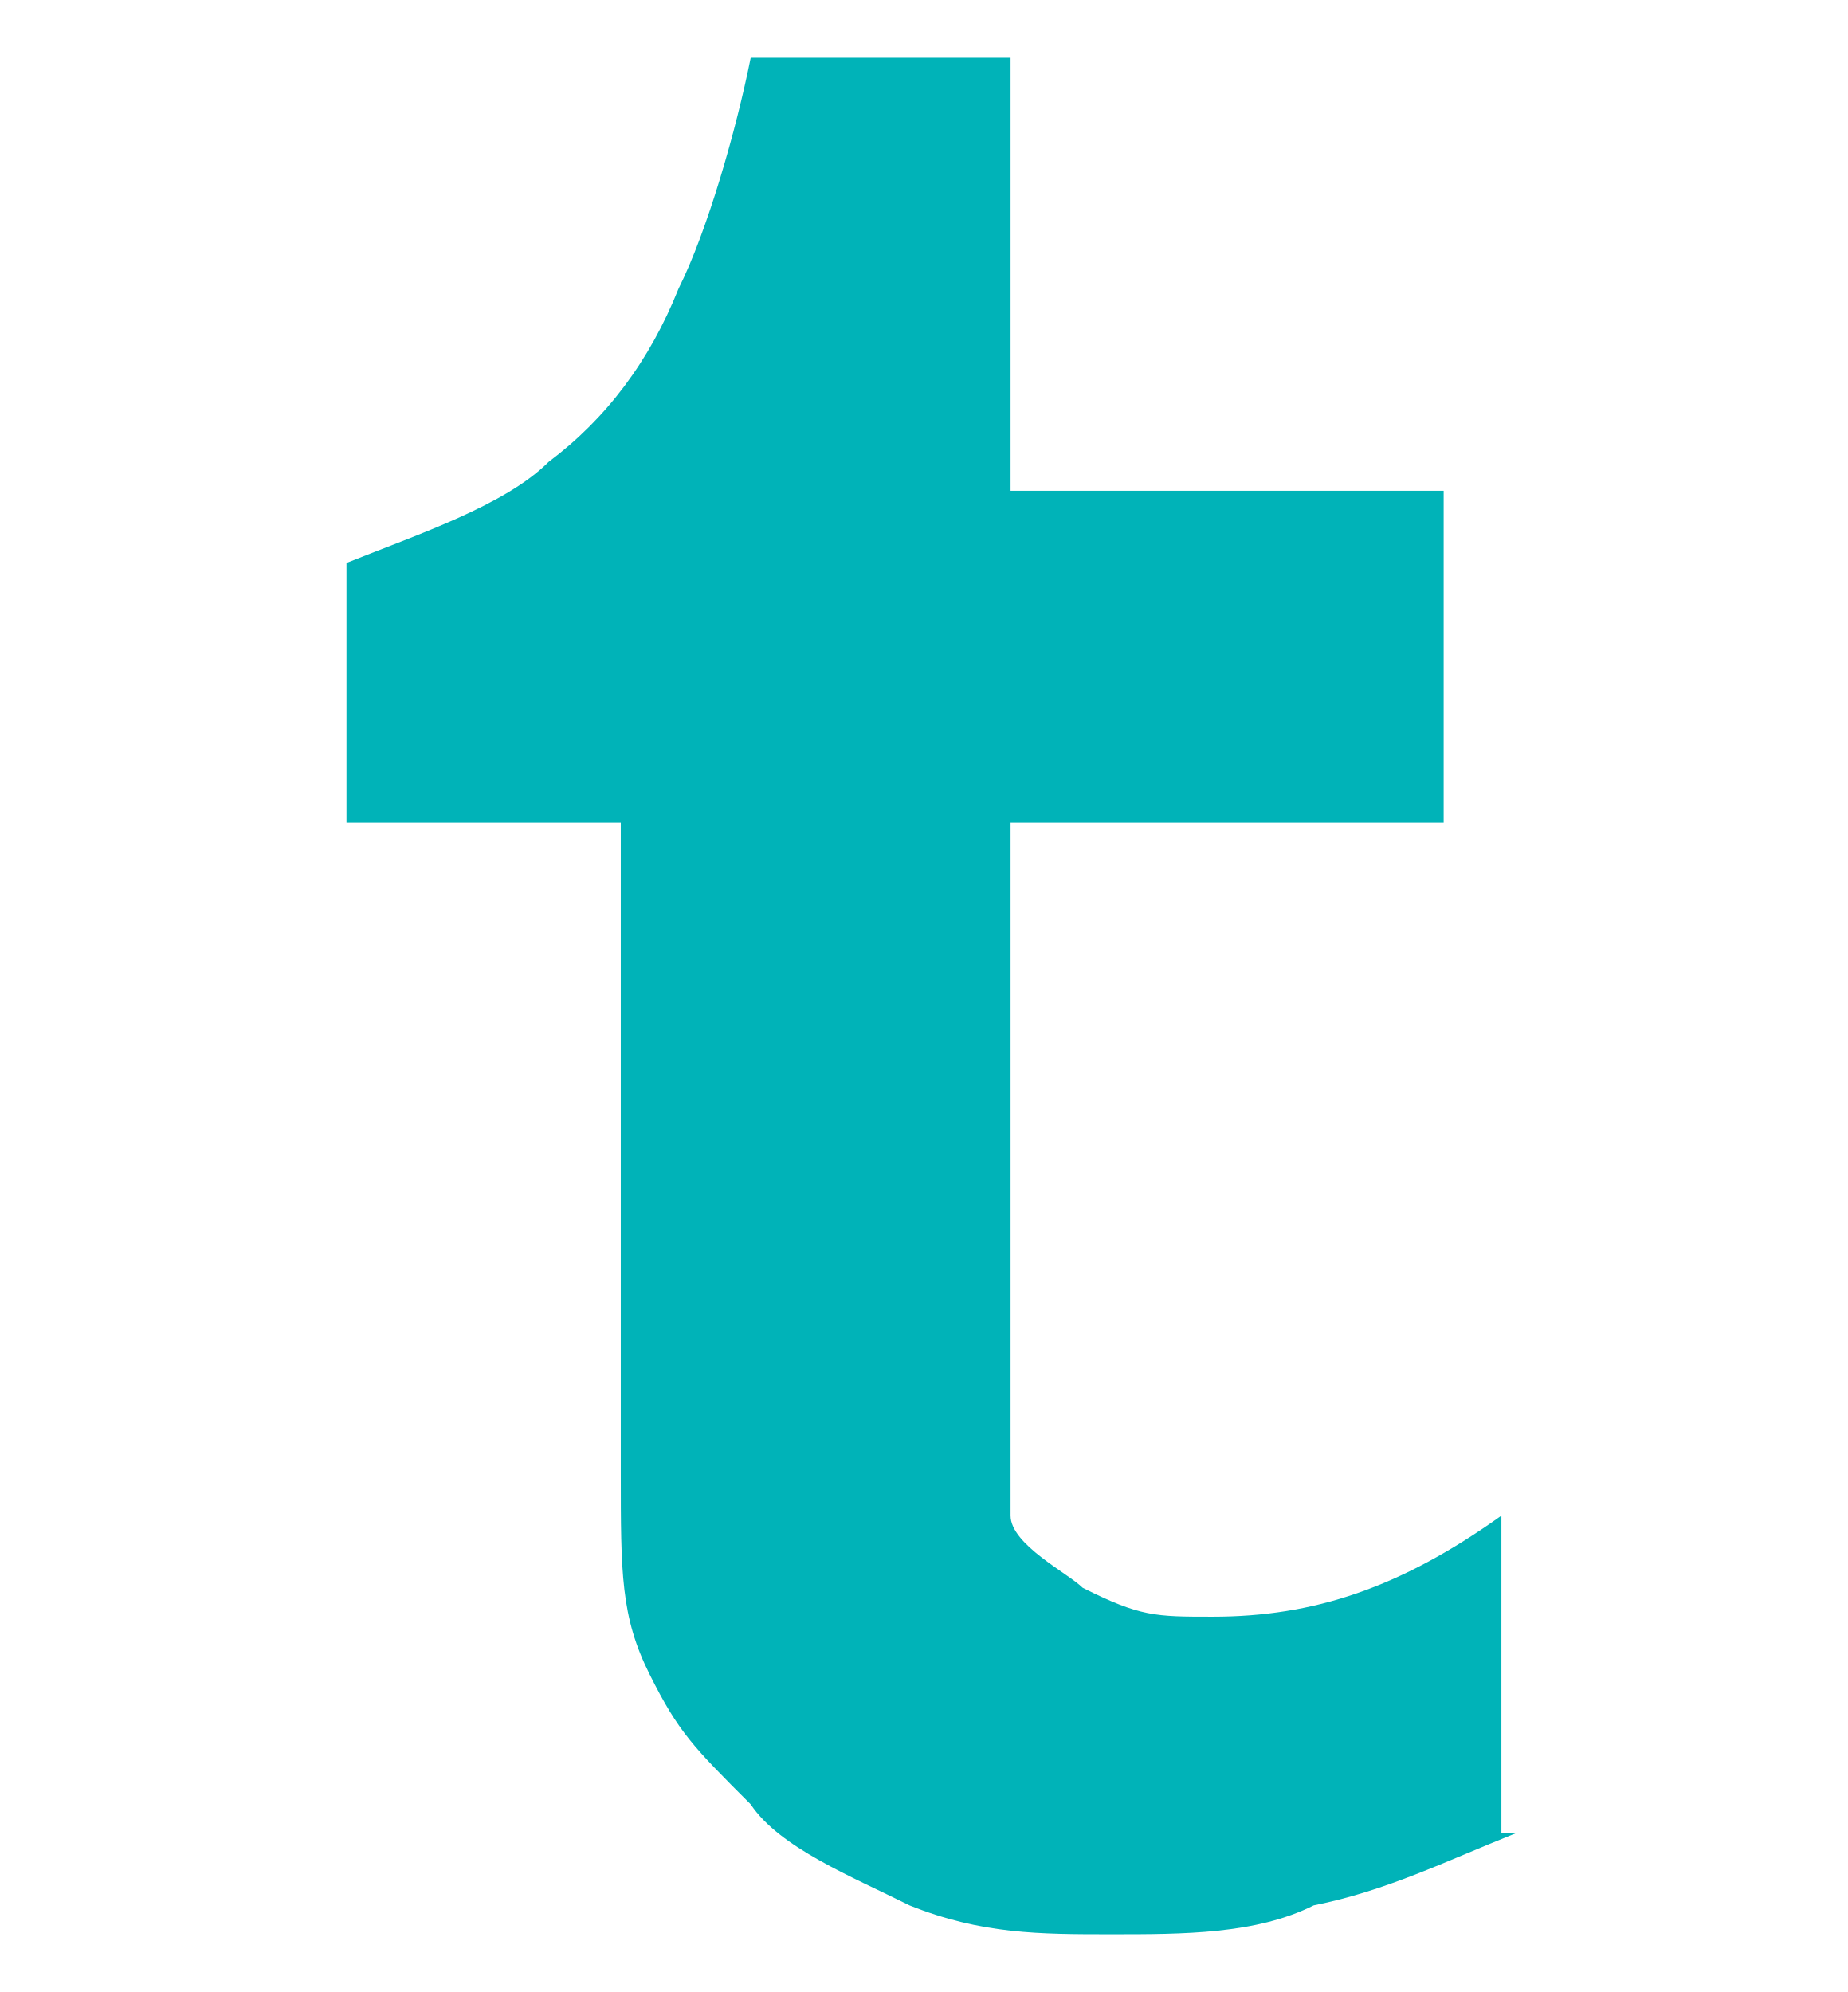
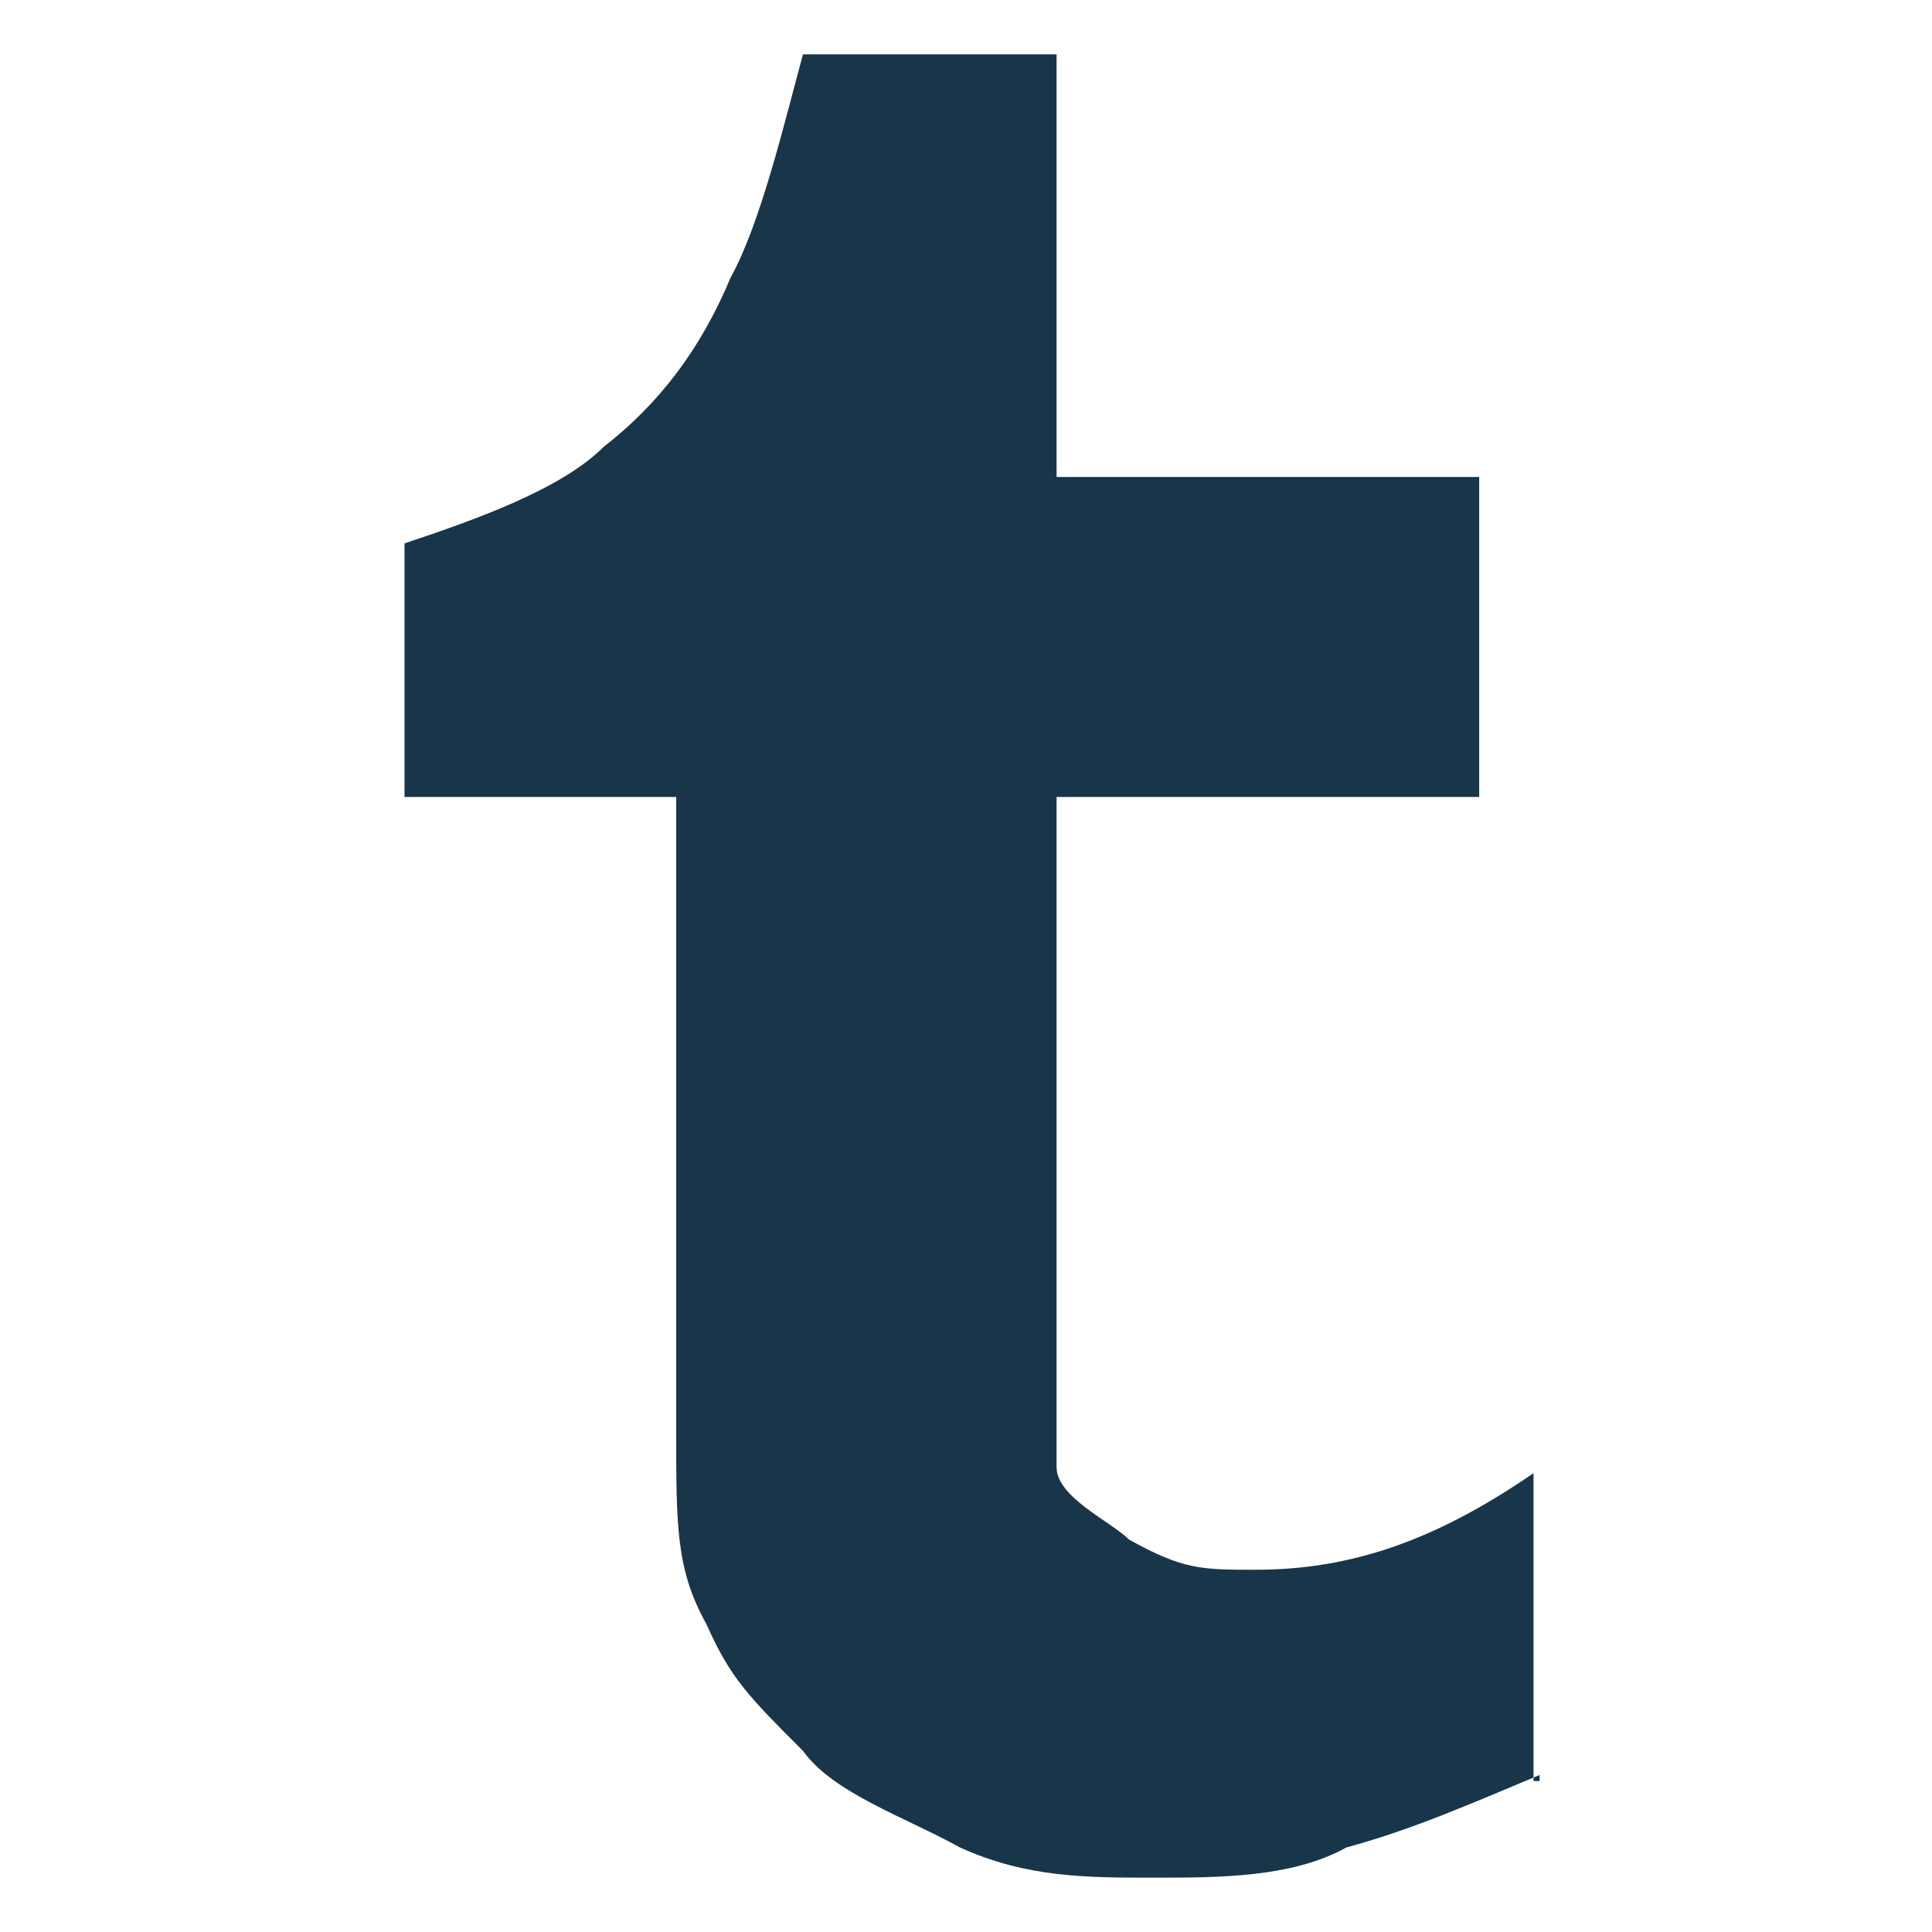
- <svg xmlns="http://www.w3.org/2000/svg" version="1.1" id="Layer_1" x="0px" y="0px" viewBox="0 0 12.8 13.8" enable-background="new 0 0 12.8 13.8" xml:space="preserve">
-   <path id="tumblr_2_" fill="#00B3B8" d="M10.5,12.7c-0.5,0.2-0.9,0.4-1.4,0.5c-0.4,0.2-0.9,0.2-1.4,0.2c-0.5,0-0.9,0-1.4-0.2  c-0.4-0.2-0.9-0.4-1.1-0.7c-0.4-0.4-0.5-0.5-0.7-0.9c-0.2-0.4-0.2-0.7-0.2-1.4V5.7H2.4V3.9c0.5-0.2,1.1-0.4,1.4-0.7  C4.2,2.9,4.5,2.5,4.7,2c0.2-0.4,0.4-1.1,0.5-1.6H7v3h3v2.3H7v3.4c0,0.7,0,1.3,0,1.4c0,0.2,0.4,0.4,0.5,0.5c0.4,0.2,0.5,0.2,0.9,0.2  c0.7,0,1.3-0.2,2-0.7V12.7z" />
+ <svg xmlns="http://www.w3.org/2000/svg" version="1.1" id="Layer_1" x="0px" y="0px" viewBox="0 0 32 32" enable-background="new 0 0 32 32" xml:space="preserve">
+   <path id="tumblr_2_" fill="#193549" d="M25.5,29.4c-1.2,0.5-2.1,0.9-3.2,1.2c-0.9,0.5-2.1,0.5-3.2,0.5s-2.1,0-3.2-0.5  c-0.9-0.5-2.1-0.9-2.6-1.6c-0.9-0.9-1.2-1.2-1.6-2.1c-0.5-0.9-0.5-1.6-0.5-3.2V13.2H6.7V9C7.9,8.6,9.3,8.1,10,7.4  c0.9-0.7,1.6-1.6,2.1-2.8c0.5-0.9,0.9-2.6,1.2-3.7h4.2v7h7v5.3h-7v7.9c0,1.6,0,3,0,3.2c0,0.5,0.9,0.9,1.2,1.2  c0.9,0.5,1.2,0.5,2.1,0.5c1.6,0,3-0.5,4.6-1.6v5.1H25.5z" />
</svg>
